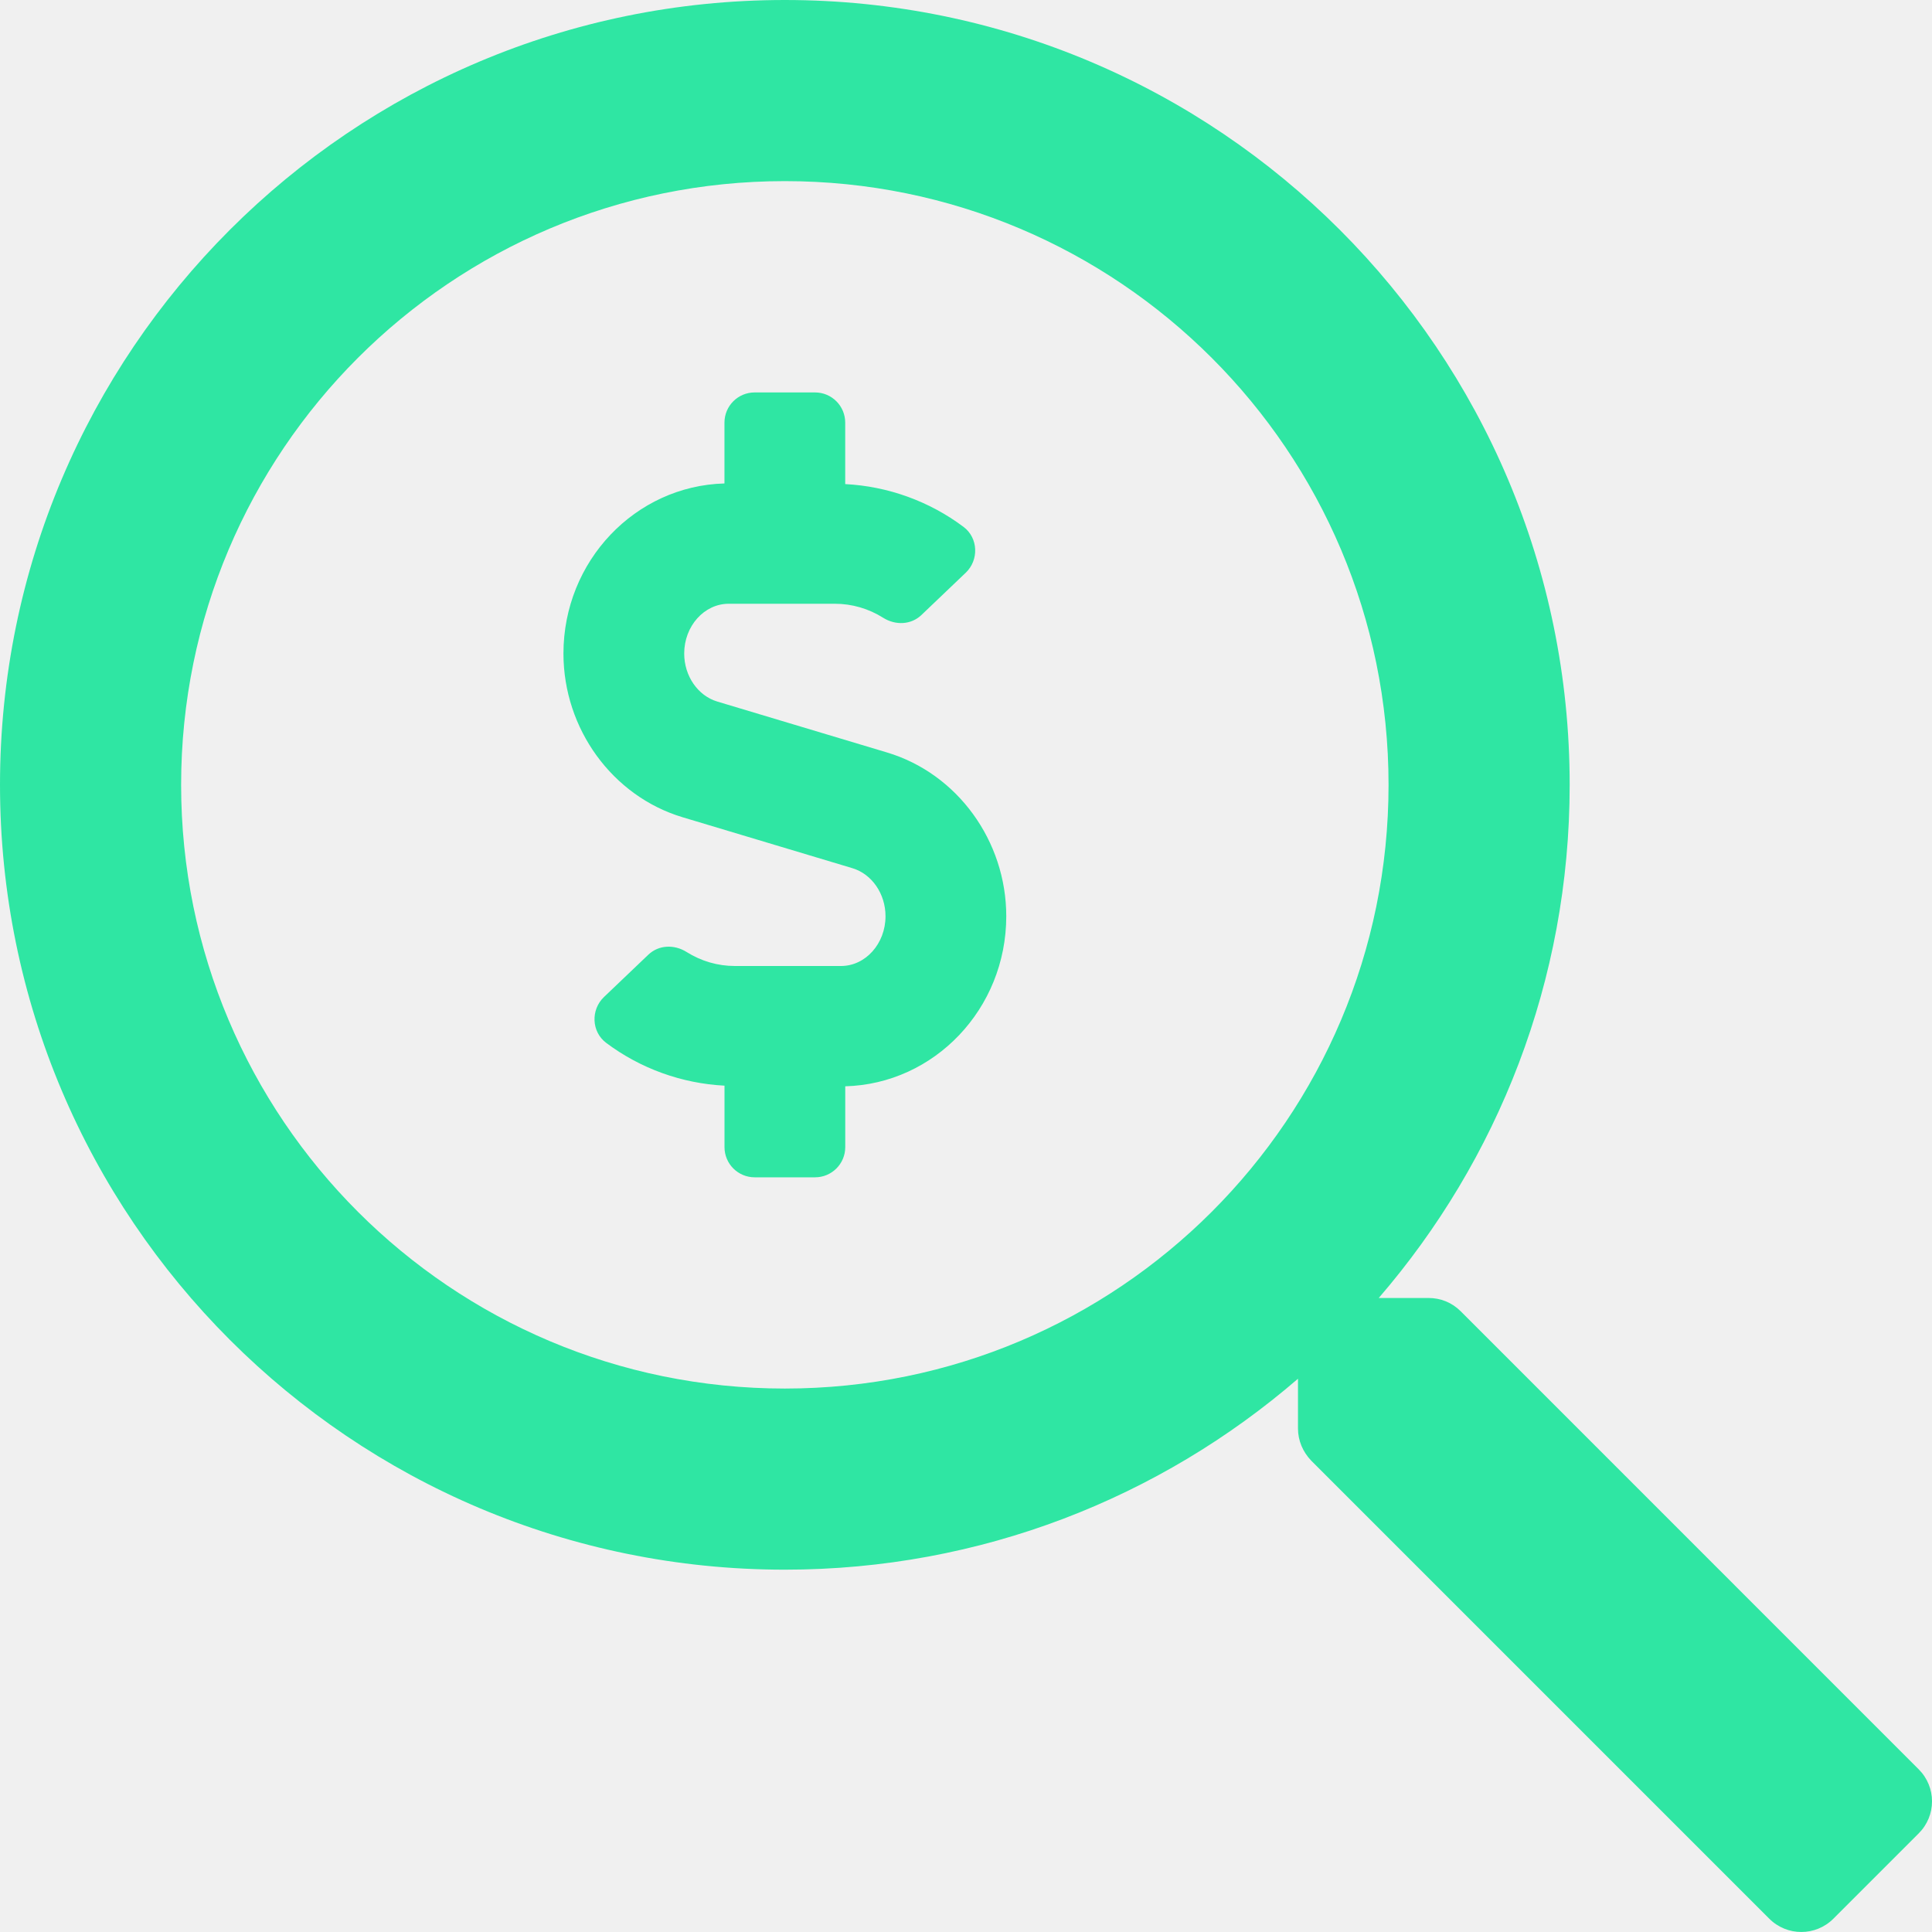
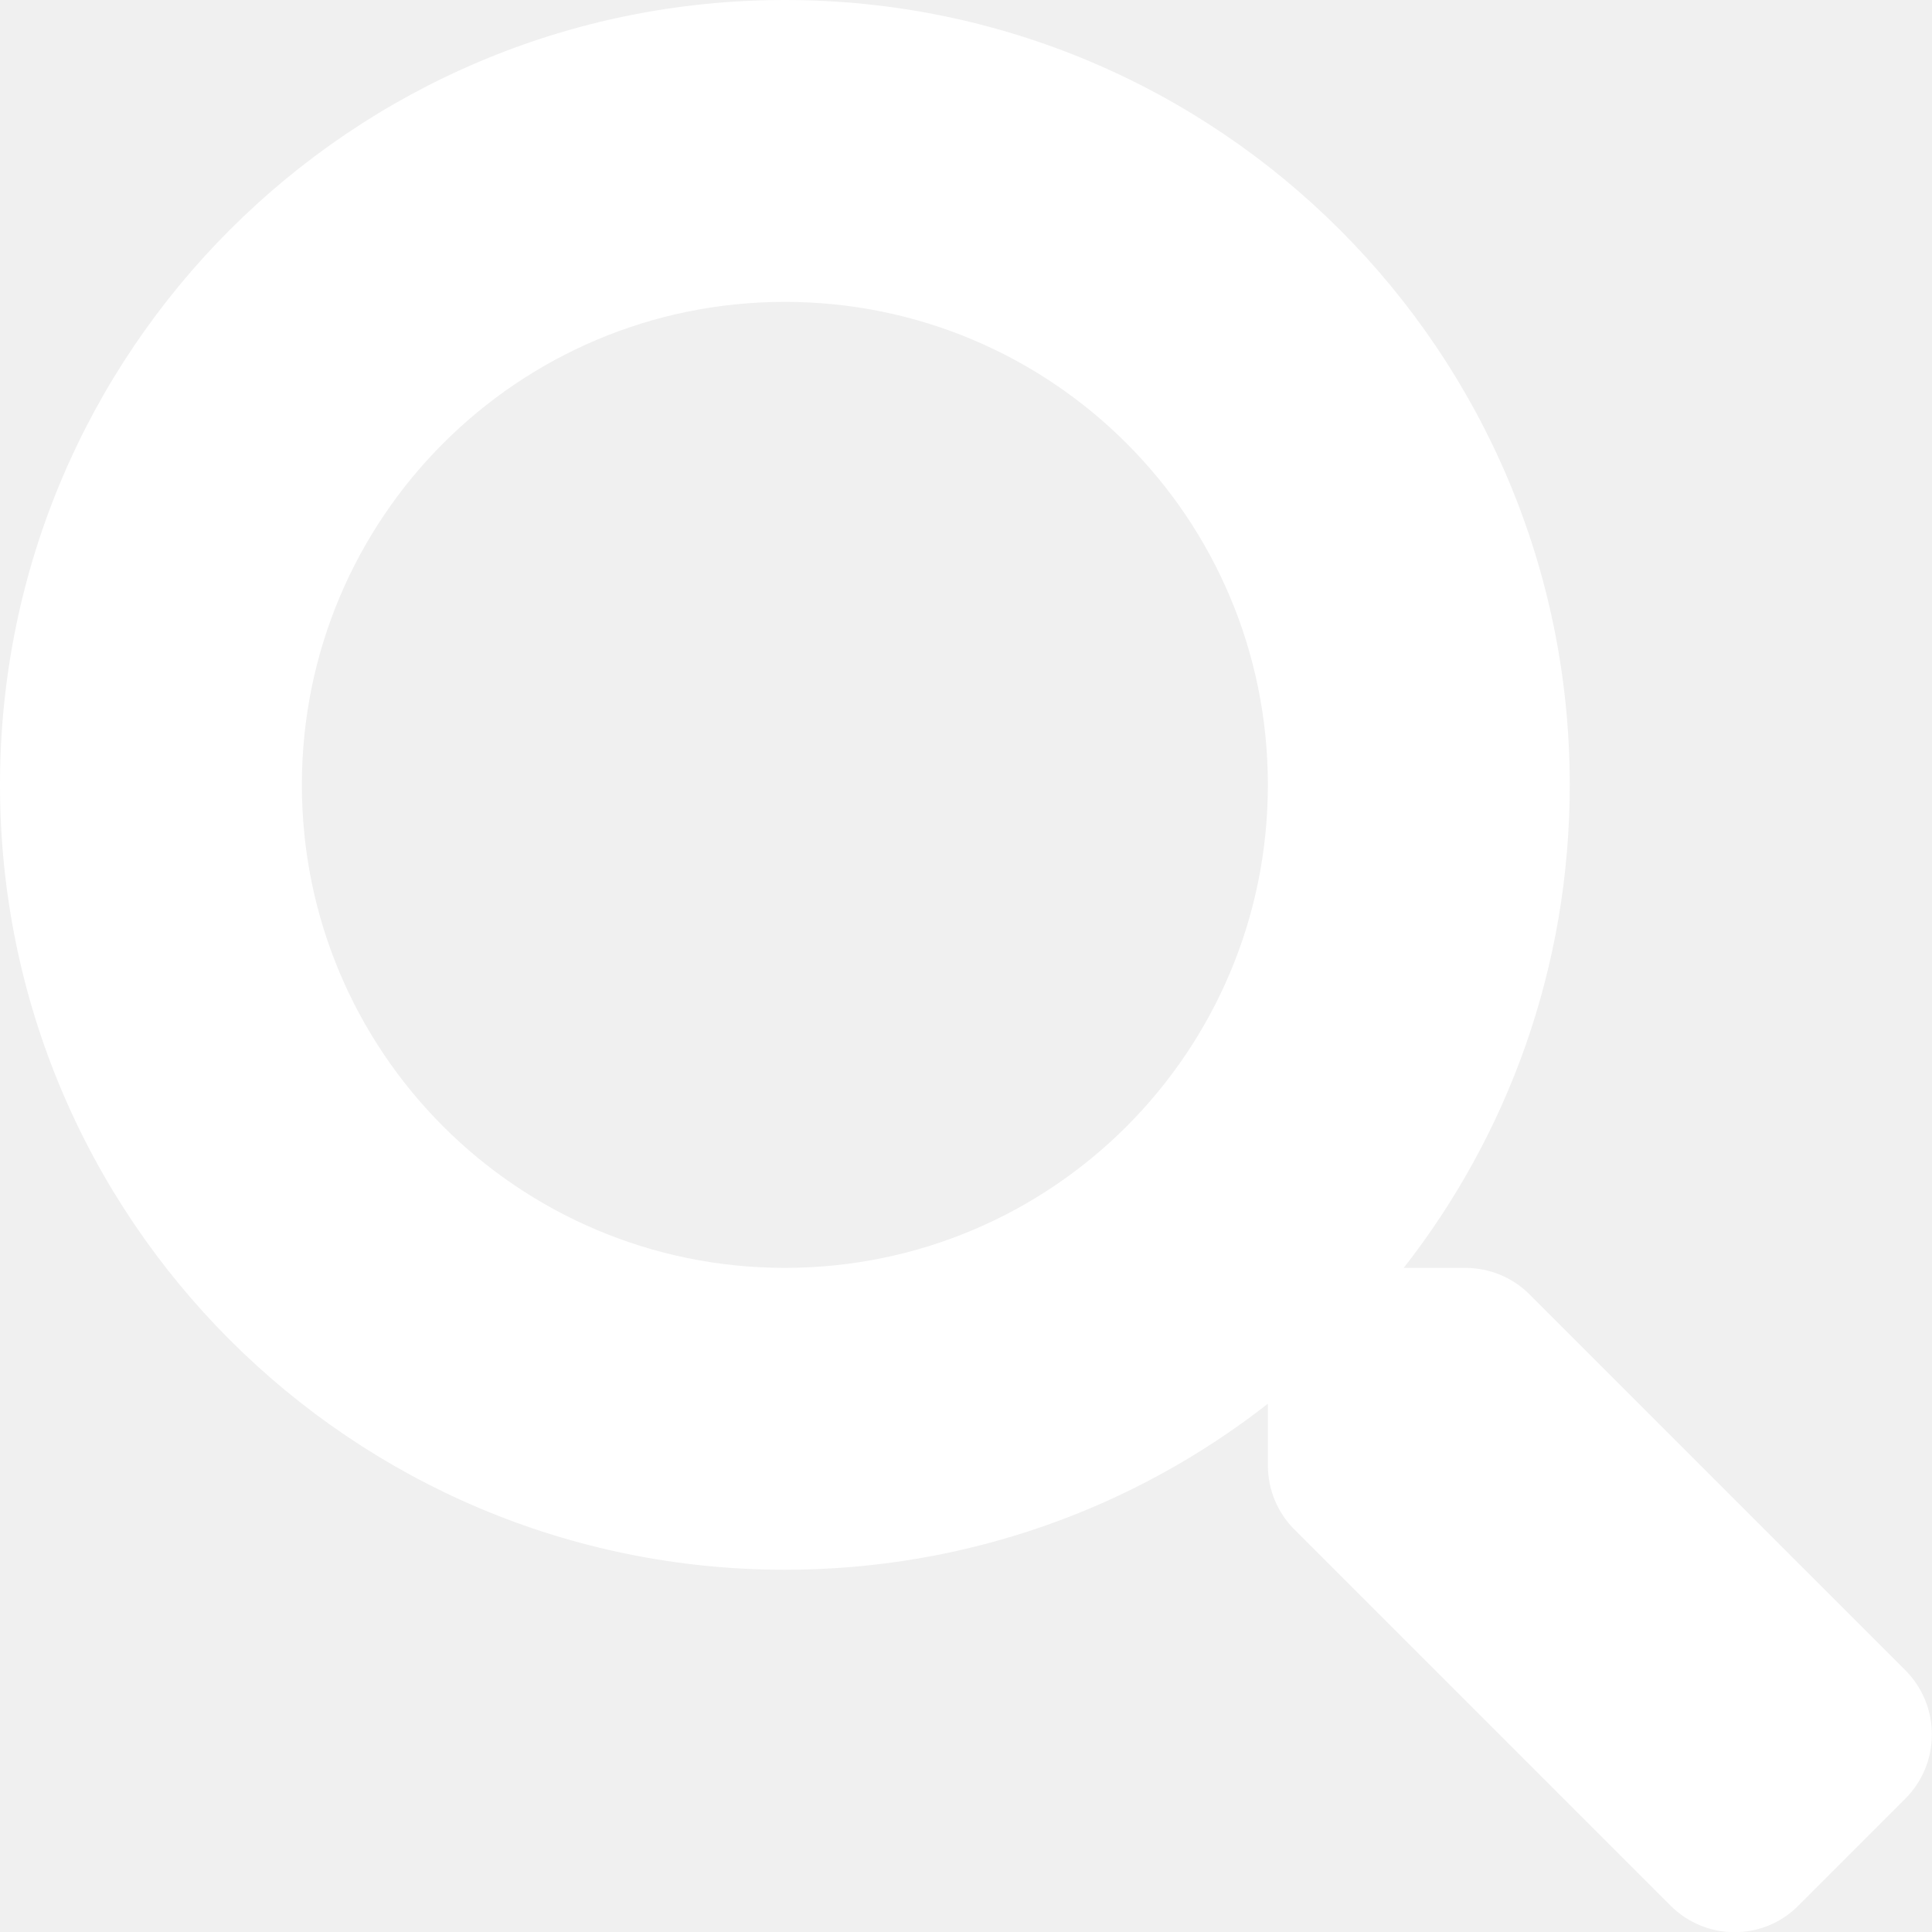
- <svg xmlns="http://www.w3.org/2000/svg" aria-hidden="true" focusable="false" data-prefix="far" data-icon="search-dollar" class="svg-inline--fa fa-search-dollar fa-w-16" role="img" viewBox="0 0 512 512">
-   <path fill="#2fe6a3" d="M235.09 199.42l-45-13.5c-5.16-1.55-8.77-6.78-8.77-12.73 0-7.27 5.3-13.19 11.8-13.19h28.11c4.56 0 8.96 1.29 12.82 3.72 3.24 2.03 7.36 1.91 10.13-.73l11.75-11.21c3.53-3.37 3.33-9.21-.57-12.14-9.1-6.83-20.08-10.77-31.37-11.35V112c0-4.42-3.58-8-8-8h-16c-4.42 0-8 3.58-8 8v16.12c-23.62.63-42.67 20.55-42.67 45.07 0 19.97 12.98 37.81 31.58 43.39l45 13.5c5.16 1.55 8.77 6.78 8.77 12.73 0 7.27-5.3 13.19-11.8 13.19h-28.11c-4.56 0-8.96-1.29-12.82-3.72-3.24-2.03-7.36-1.91-10.13.73l-11.75 11.21c-3.53 3.37-3.33 9.21.57 12.14 9.1 6.83 20.08 10.77 31.37 11.35V304c0 4.42 3.58 8 8 8h16c4.42 0 8-3.58 8-8v-16.12c23.62-.63 42.67-20.54 42.67-45.07 0-19.97-12.98-37.81-31.58-43.39zm273.38 269.46l-121.39-121.4c-2.3-2.3-5.3-3.5-8.5-3.5h-13.2c31.5-36.5 50.6-84 50.6-135.99C415.98 93.1 322.88 0 207.99 0S0 93.1 0 207.99c0 114.89 93.1 207.99 207.99 207.99 52 0 99.49-19.1 135.99-50.6v13.2c0 3.2 1.3 6.2 3.5 8.5l121.39 121.39c4.7 4.7 12.3 4.7 17 0l22.6-22.6c4.71-4.69 4.71-12.29 0-16.99zm-300.48-100.9c-88.4 0-159.99-71.6-159.99-159.99C48 119.59 119.59 48 207.99 48c88.39 0 159.99 71.6 159.99 159.99 0 88.4-71.6 159.99-159.99 159.99z" />
+ <svg xmlns="http://www.w3.org/2000/svg" width="16" height="16" viewBox="0 0 16 16" fill="none">
+   <g clip-path="url(#clip0)">
+     <path d="M15.781 13.834L12.666 10.719C12.525 10.578 12.334 10.5 12.134 10.5H11.625C12.488 9.397 13 8.009 13 6.5C13 2.909 10.091 0 6.5 0C2.909 0 0 2.909 0 6.5C0 10.091 2.909 13 6.5 13C8.009 13 9.397 12.488 10.5 11.625V12.134C10.5 12.334 10.578 12.525 10.719 12.666L13.834 15.781C14.128 16.075 14.603 16.075 14.894 15.781L15.778 14.897C16.072 14.603 16.072 14.128 15.781 13.834ZM6.5 10.5C4.291 10.5 2.5 8.713 2.5 6.5C2.5 4.291 4.287 2.5 6.5 2.5C8.709 2.5 10.5 4.287 10.5 6.5C10.5 8.709 8.713 10.5 6.5 10.5Z" fill="white" />
+   </g>
+   <defs>
+     <clipPath id="clip0">
+       <rect width="16" height="16" fill="white" />
+     </clipPath>
+   </defs>
</svg>
